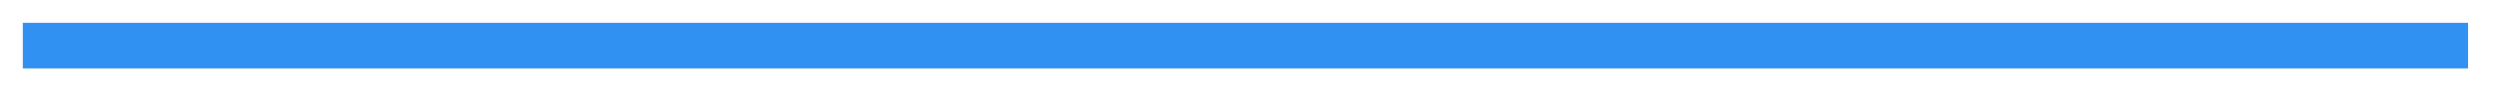
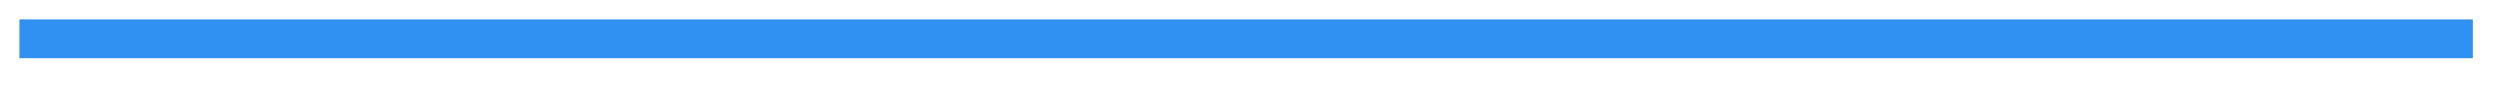
- <svg xmlns="http://www.w3.org/2000/svg" version="1.1" width="274px" height="11px">
-   <g transform="matrix(1 0 0 1 -682.5 -5770.5 )">
-     <path d="M 685 5775.5  L 953 5775.5  " stroke-width="5" stroke="#3091f2" fill="none" />
+ <svg xmlns="http://www.w3.org/2000/svg" version="1.1" width="322px" height="11px">
+   <g transform="matrix(1 0 0 1 -682.5 -5854.5 )">
+     <path d="M 685 5859.5  L 1001 5859.5  " stroke-width="5" stroke="#3091f2" fill="none" />
  </g>
</svg>
